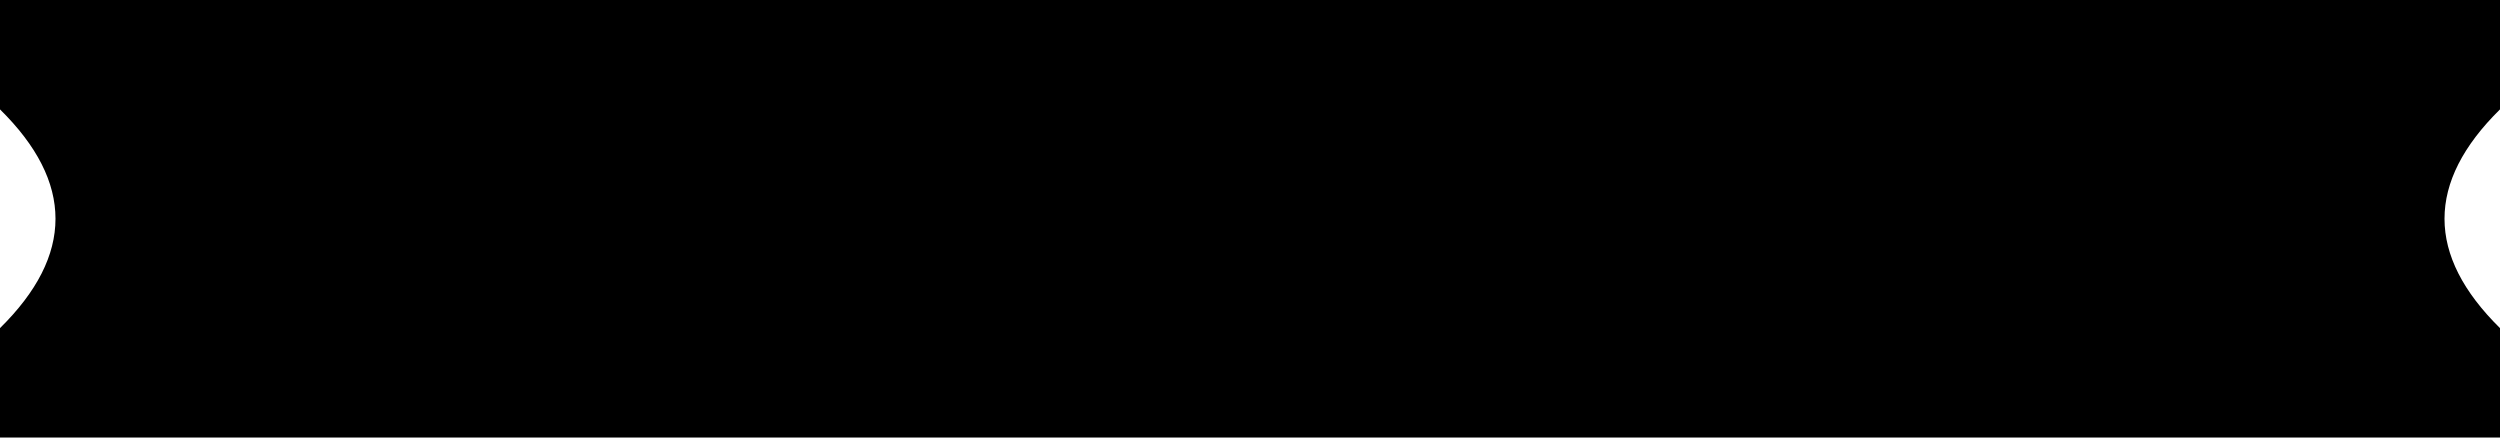
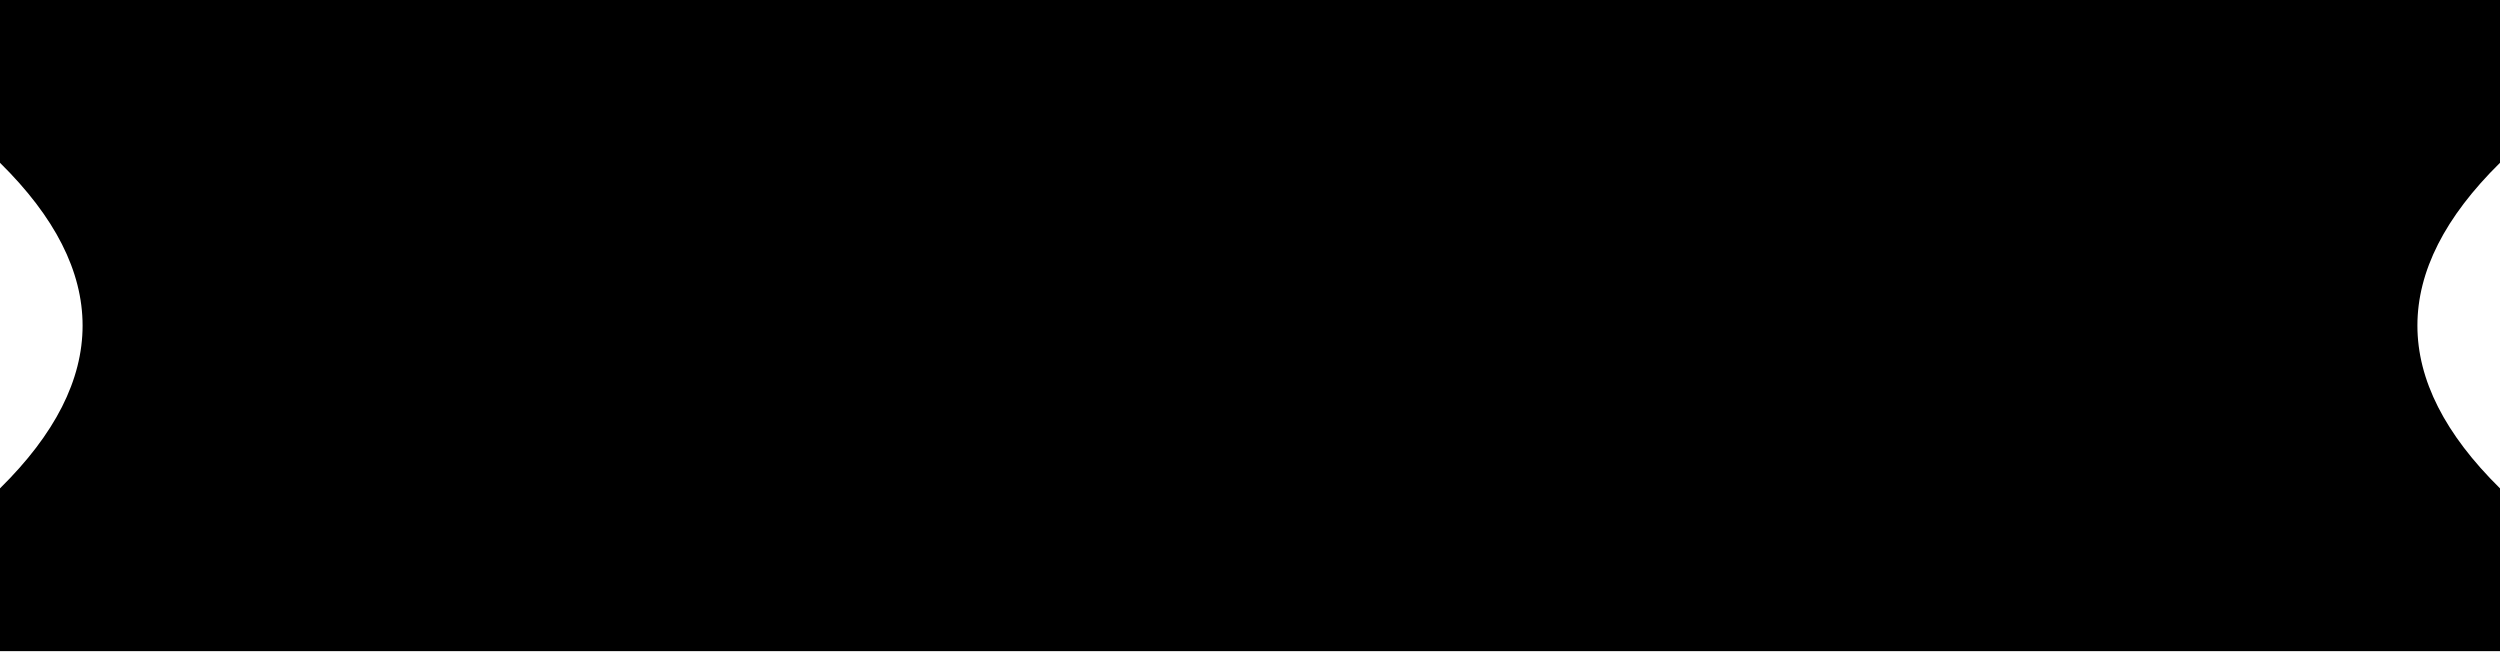
- <svg xmlns="http://www.w3.org/2000/svg" width="320px" height="56px" viewBox="0 0 320 56" version="1.1">
+ <svg xmlns="http://www.w3.org/2000/svg" width="215px" height="56px" viewBox="0 0 215 56" version="1.1">
  <g id="ticket-ausverkauft" stroke="none" stroke-width="1" fill="none" fill-rule="evenodd">
-     <path d="M0,0 L320,0 L320,14 C315.265,18.667 312.897,23.333 312.897,28 C312.897,32.667 315.265,37.333 320,42 L320,56 L0,56 L0,42 C4.735,37.333 7.103,32.667 7.103,28 C7.103,23.333 4.735,18.667 0,14 L0,0 Z" id="Rectangle" fill="#000000" />
+     <path d="M0,0 L215,0 L215,14 C210.265,18.667 207.897,23.333 207.897,28 C207.897,32.667 210.265,37.333 215,42 L215,56 L0,56 L0,42 C4.735,37.333 7.103,32.667 7.103,28 C7.103,23.333 4.735,18.667 0,14 L0,0 Z" id="Rectangle" fill="#000000" />
  </g>
</svg>
